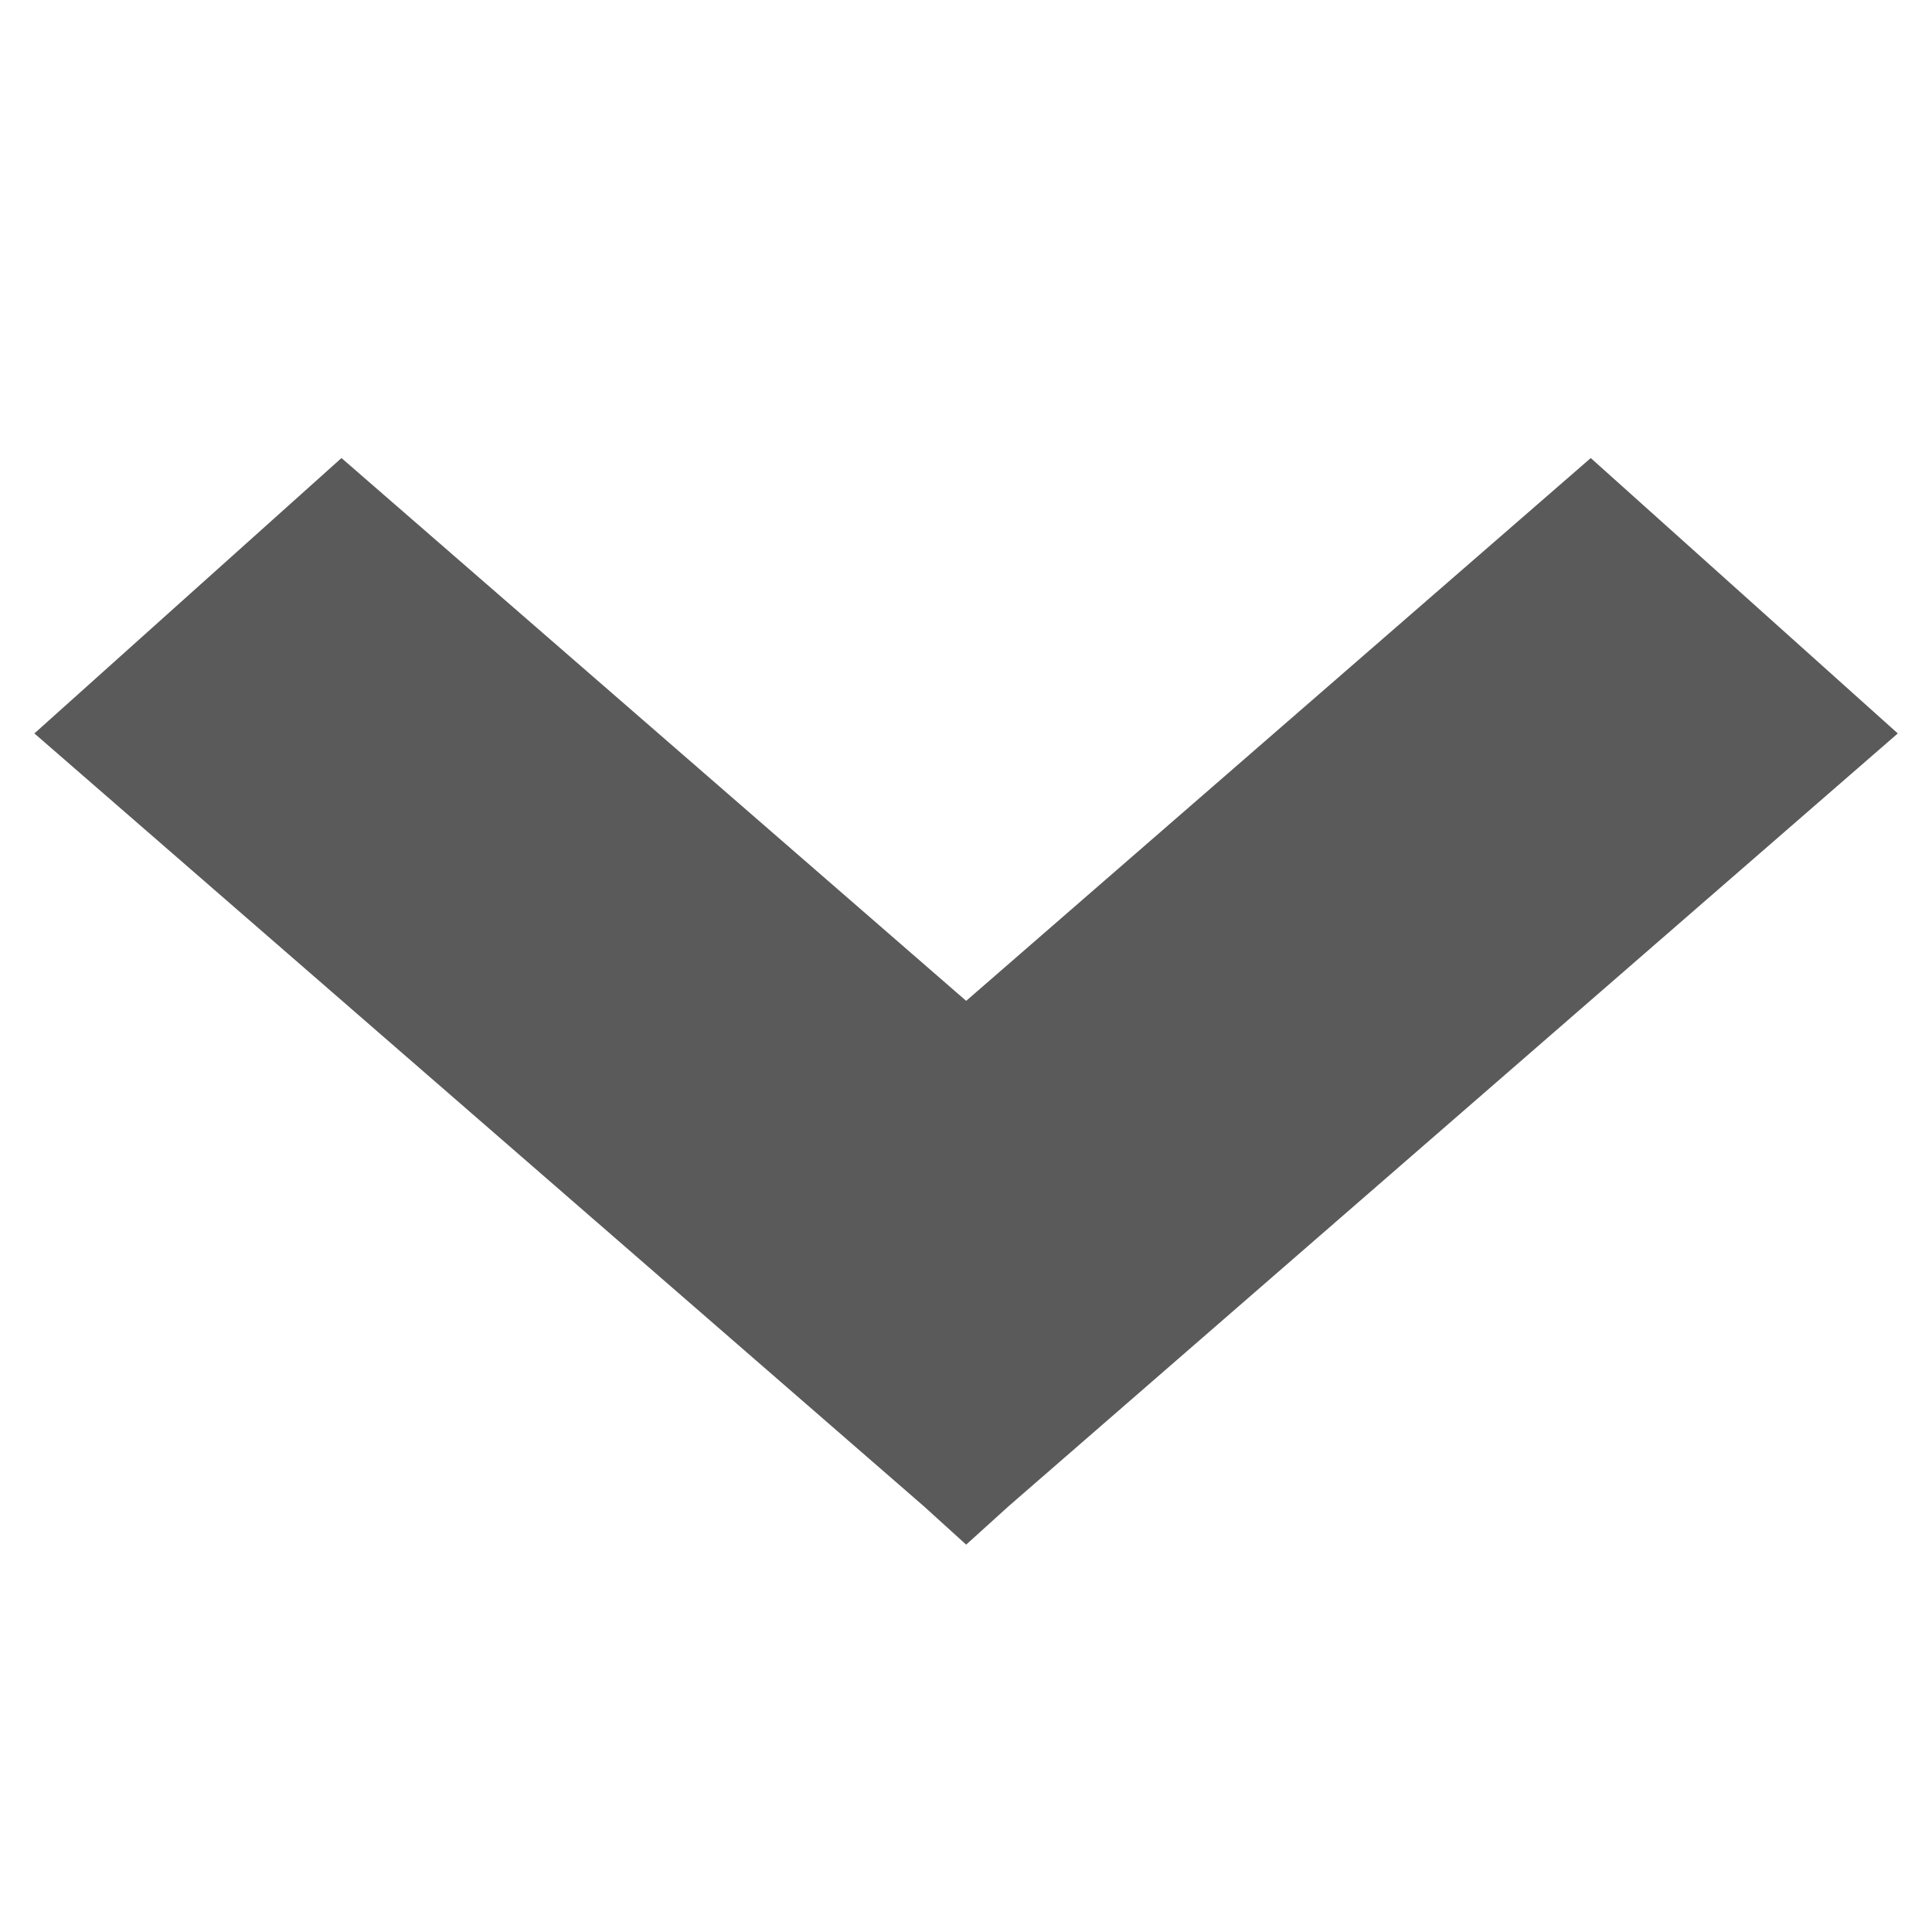
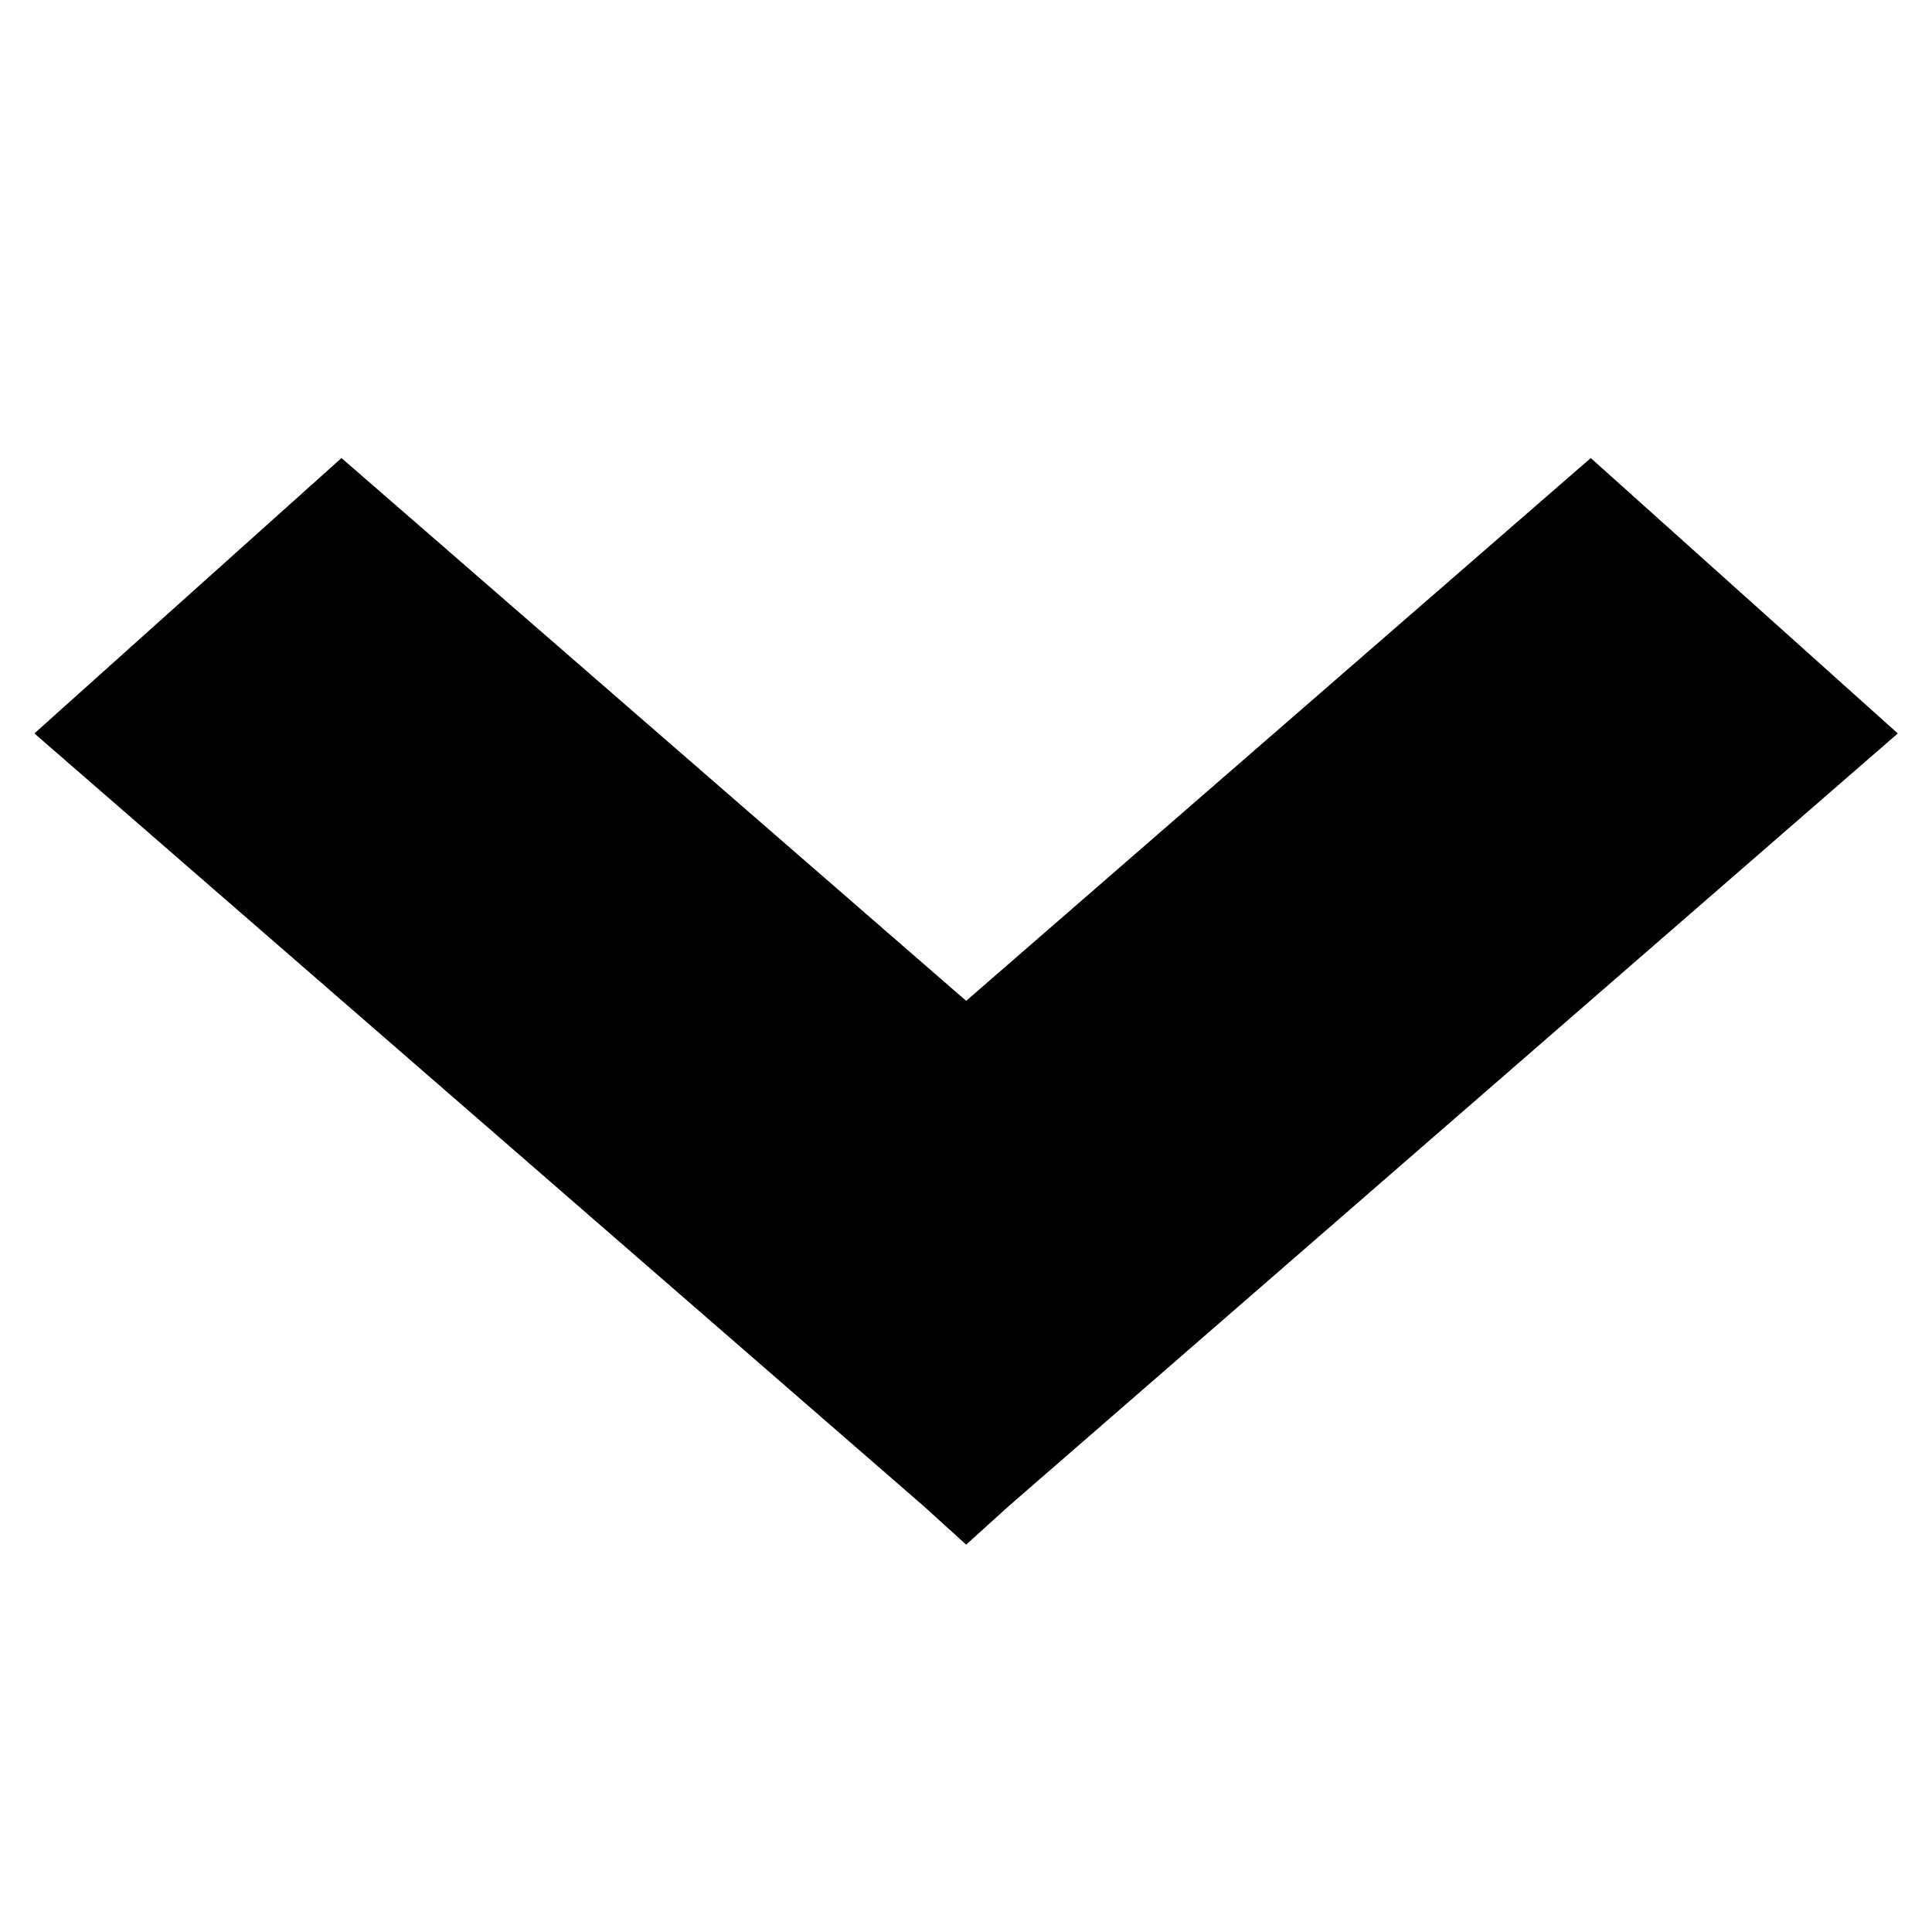
<svg xmlns="http://www.w3.org/2000/svg" id="展开箭头" width="24" height="24" viewBox="0 0 24 24">
  <g id="组_3605" data-name="组 3605">
    <rect id="矩形_8268" data-name="矩形 8268" width="24" height="24" fill="none" />
-     <path id="下拉箭头" d="M-1578.652-1.692l-1.381-1.2.548-.491h0l-.548.491-9.668-8.4,3.815-3.421,7.76,6.743,7.759-6.743,3.814,3.421-11.046,9.6-.527.477Z" transform="translate(1590.128 20.403)" fill="#5a5a5a" />
+     <path id="下拉箭头" d="M-1578.652-1.692l-1.381-1.2.548-.491h0l-.548.491-9.668-8.4,3.815-3.421,7.76,6.743,7.759-6.743,3.814,3.421-11.046,9.6-.527.477Z" transform="translate(1590.128 20.403)" />
  </g>
</svg>
